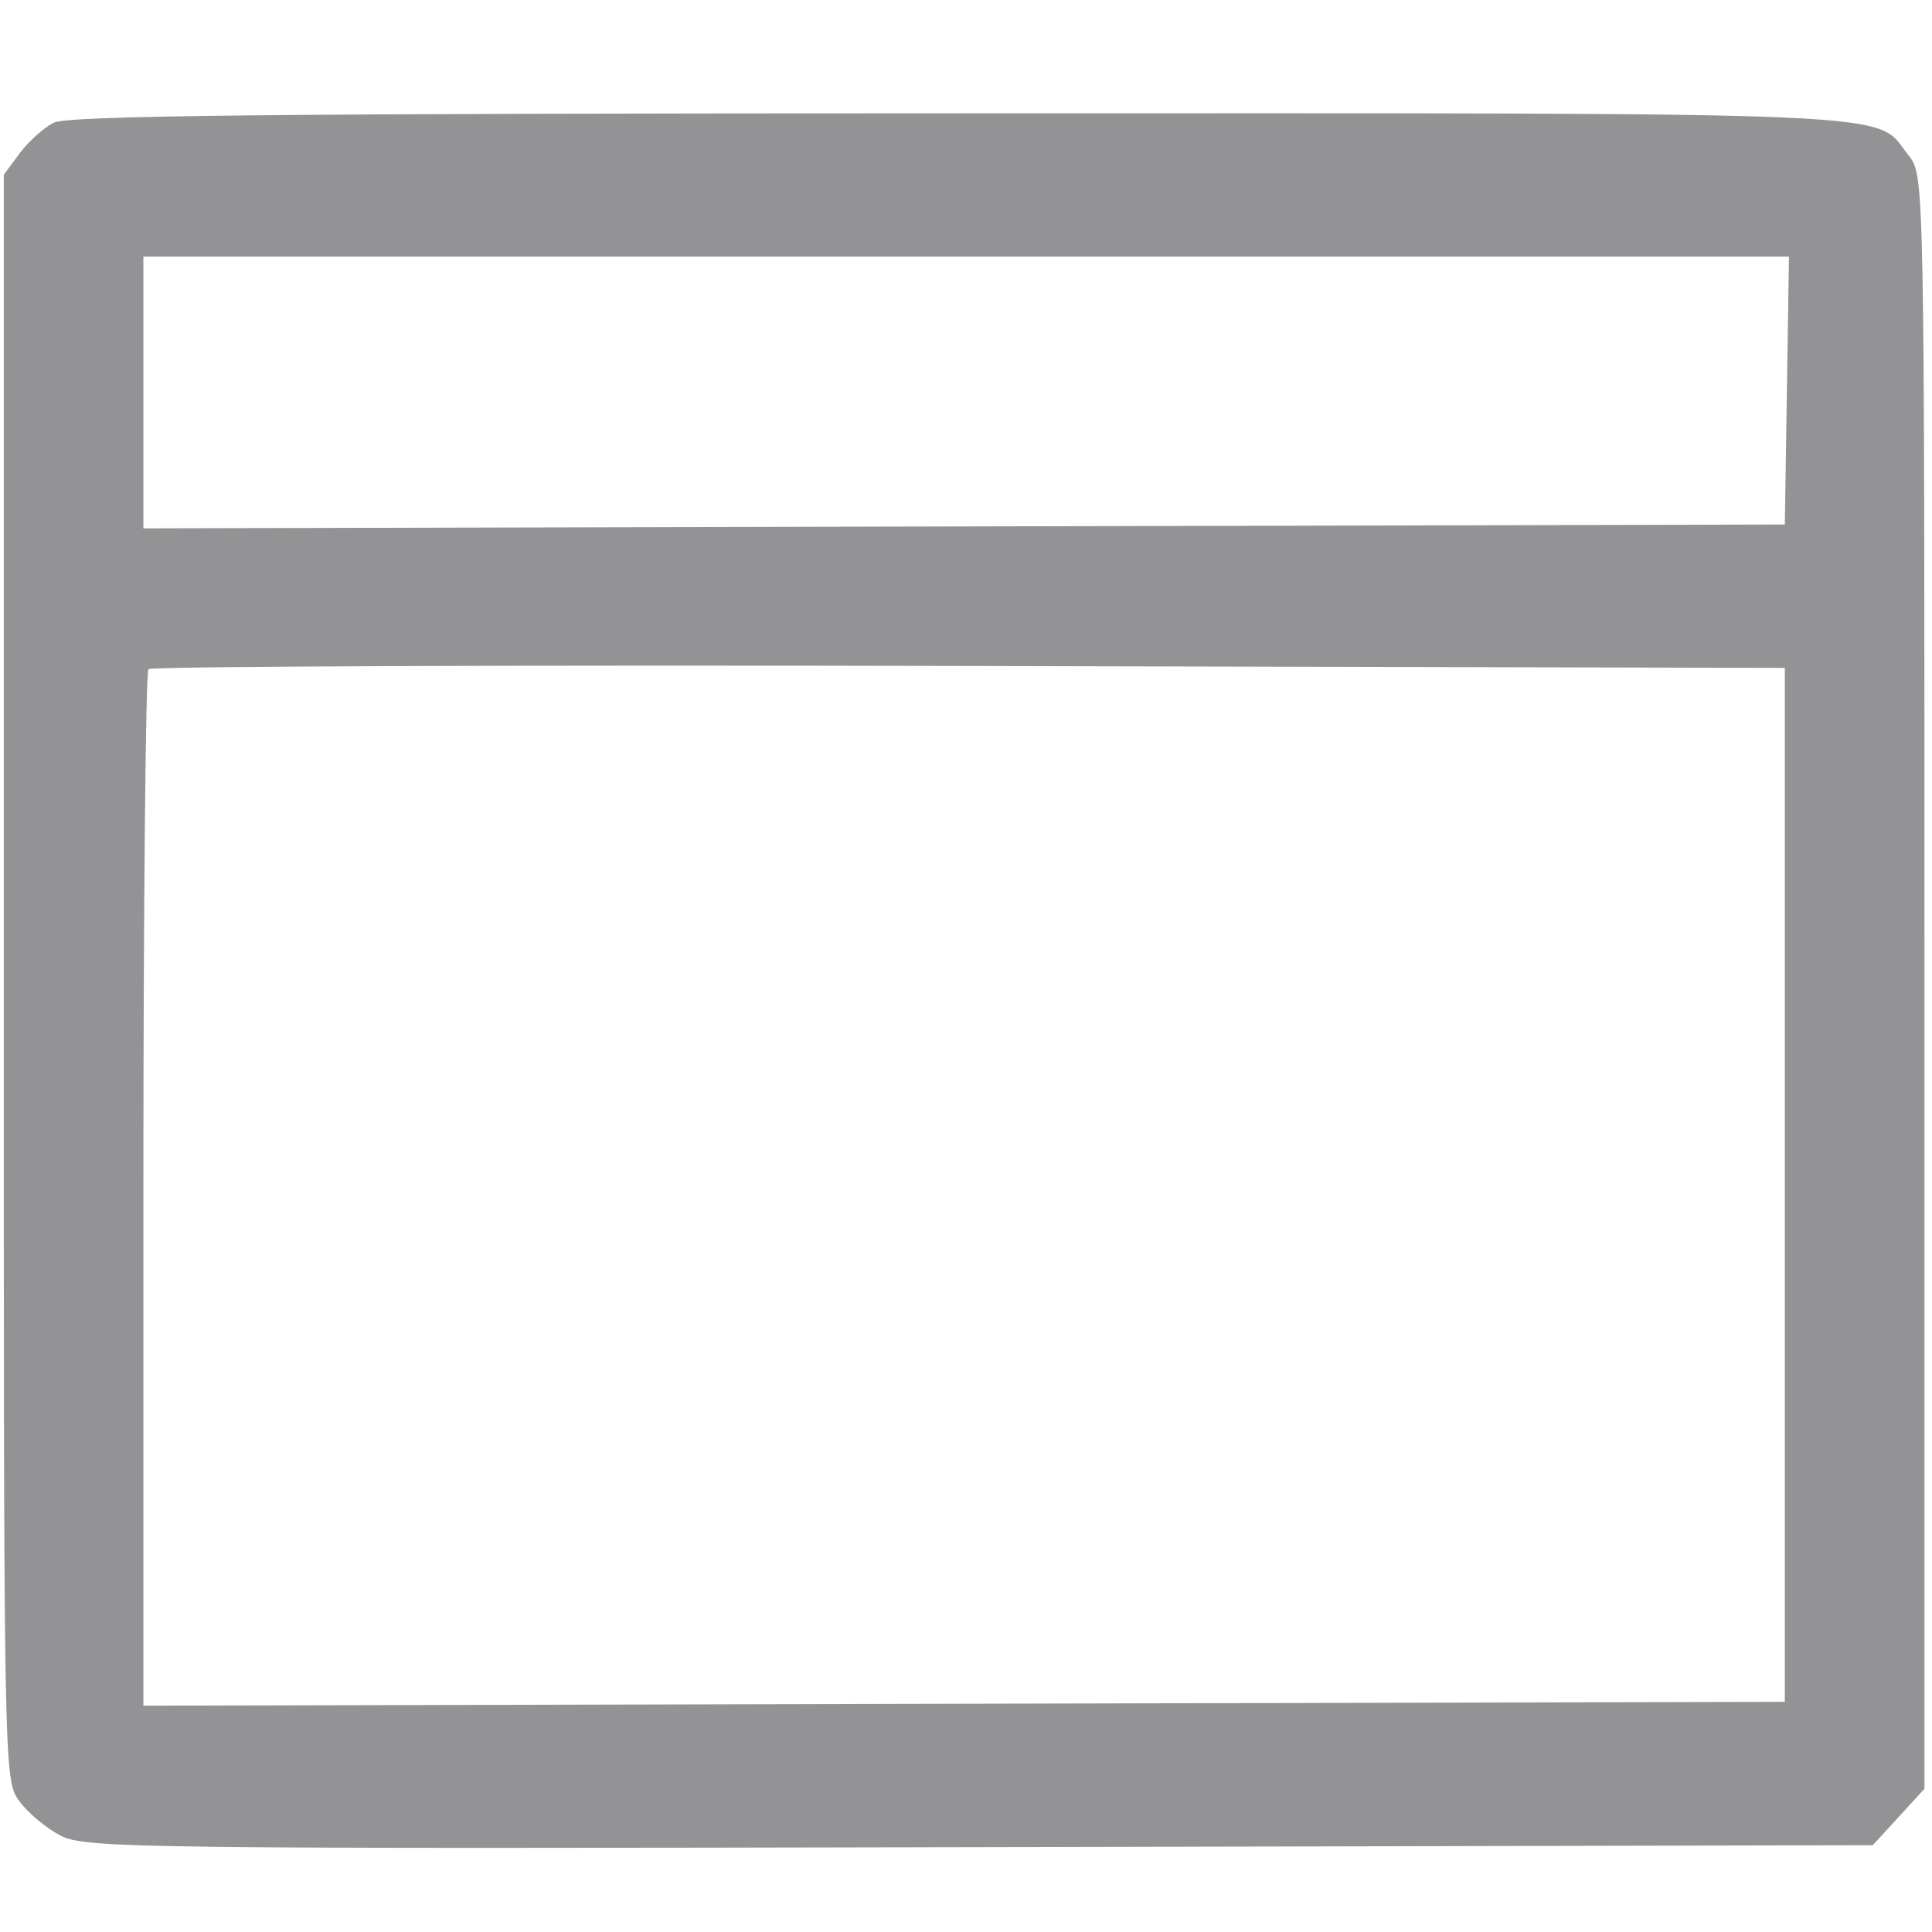
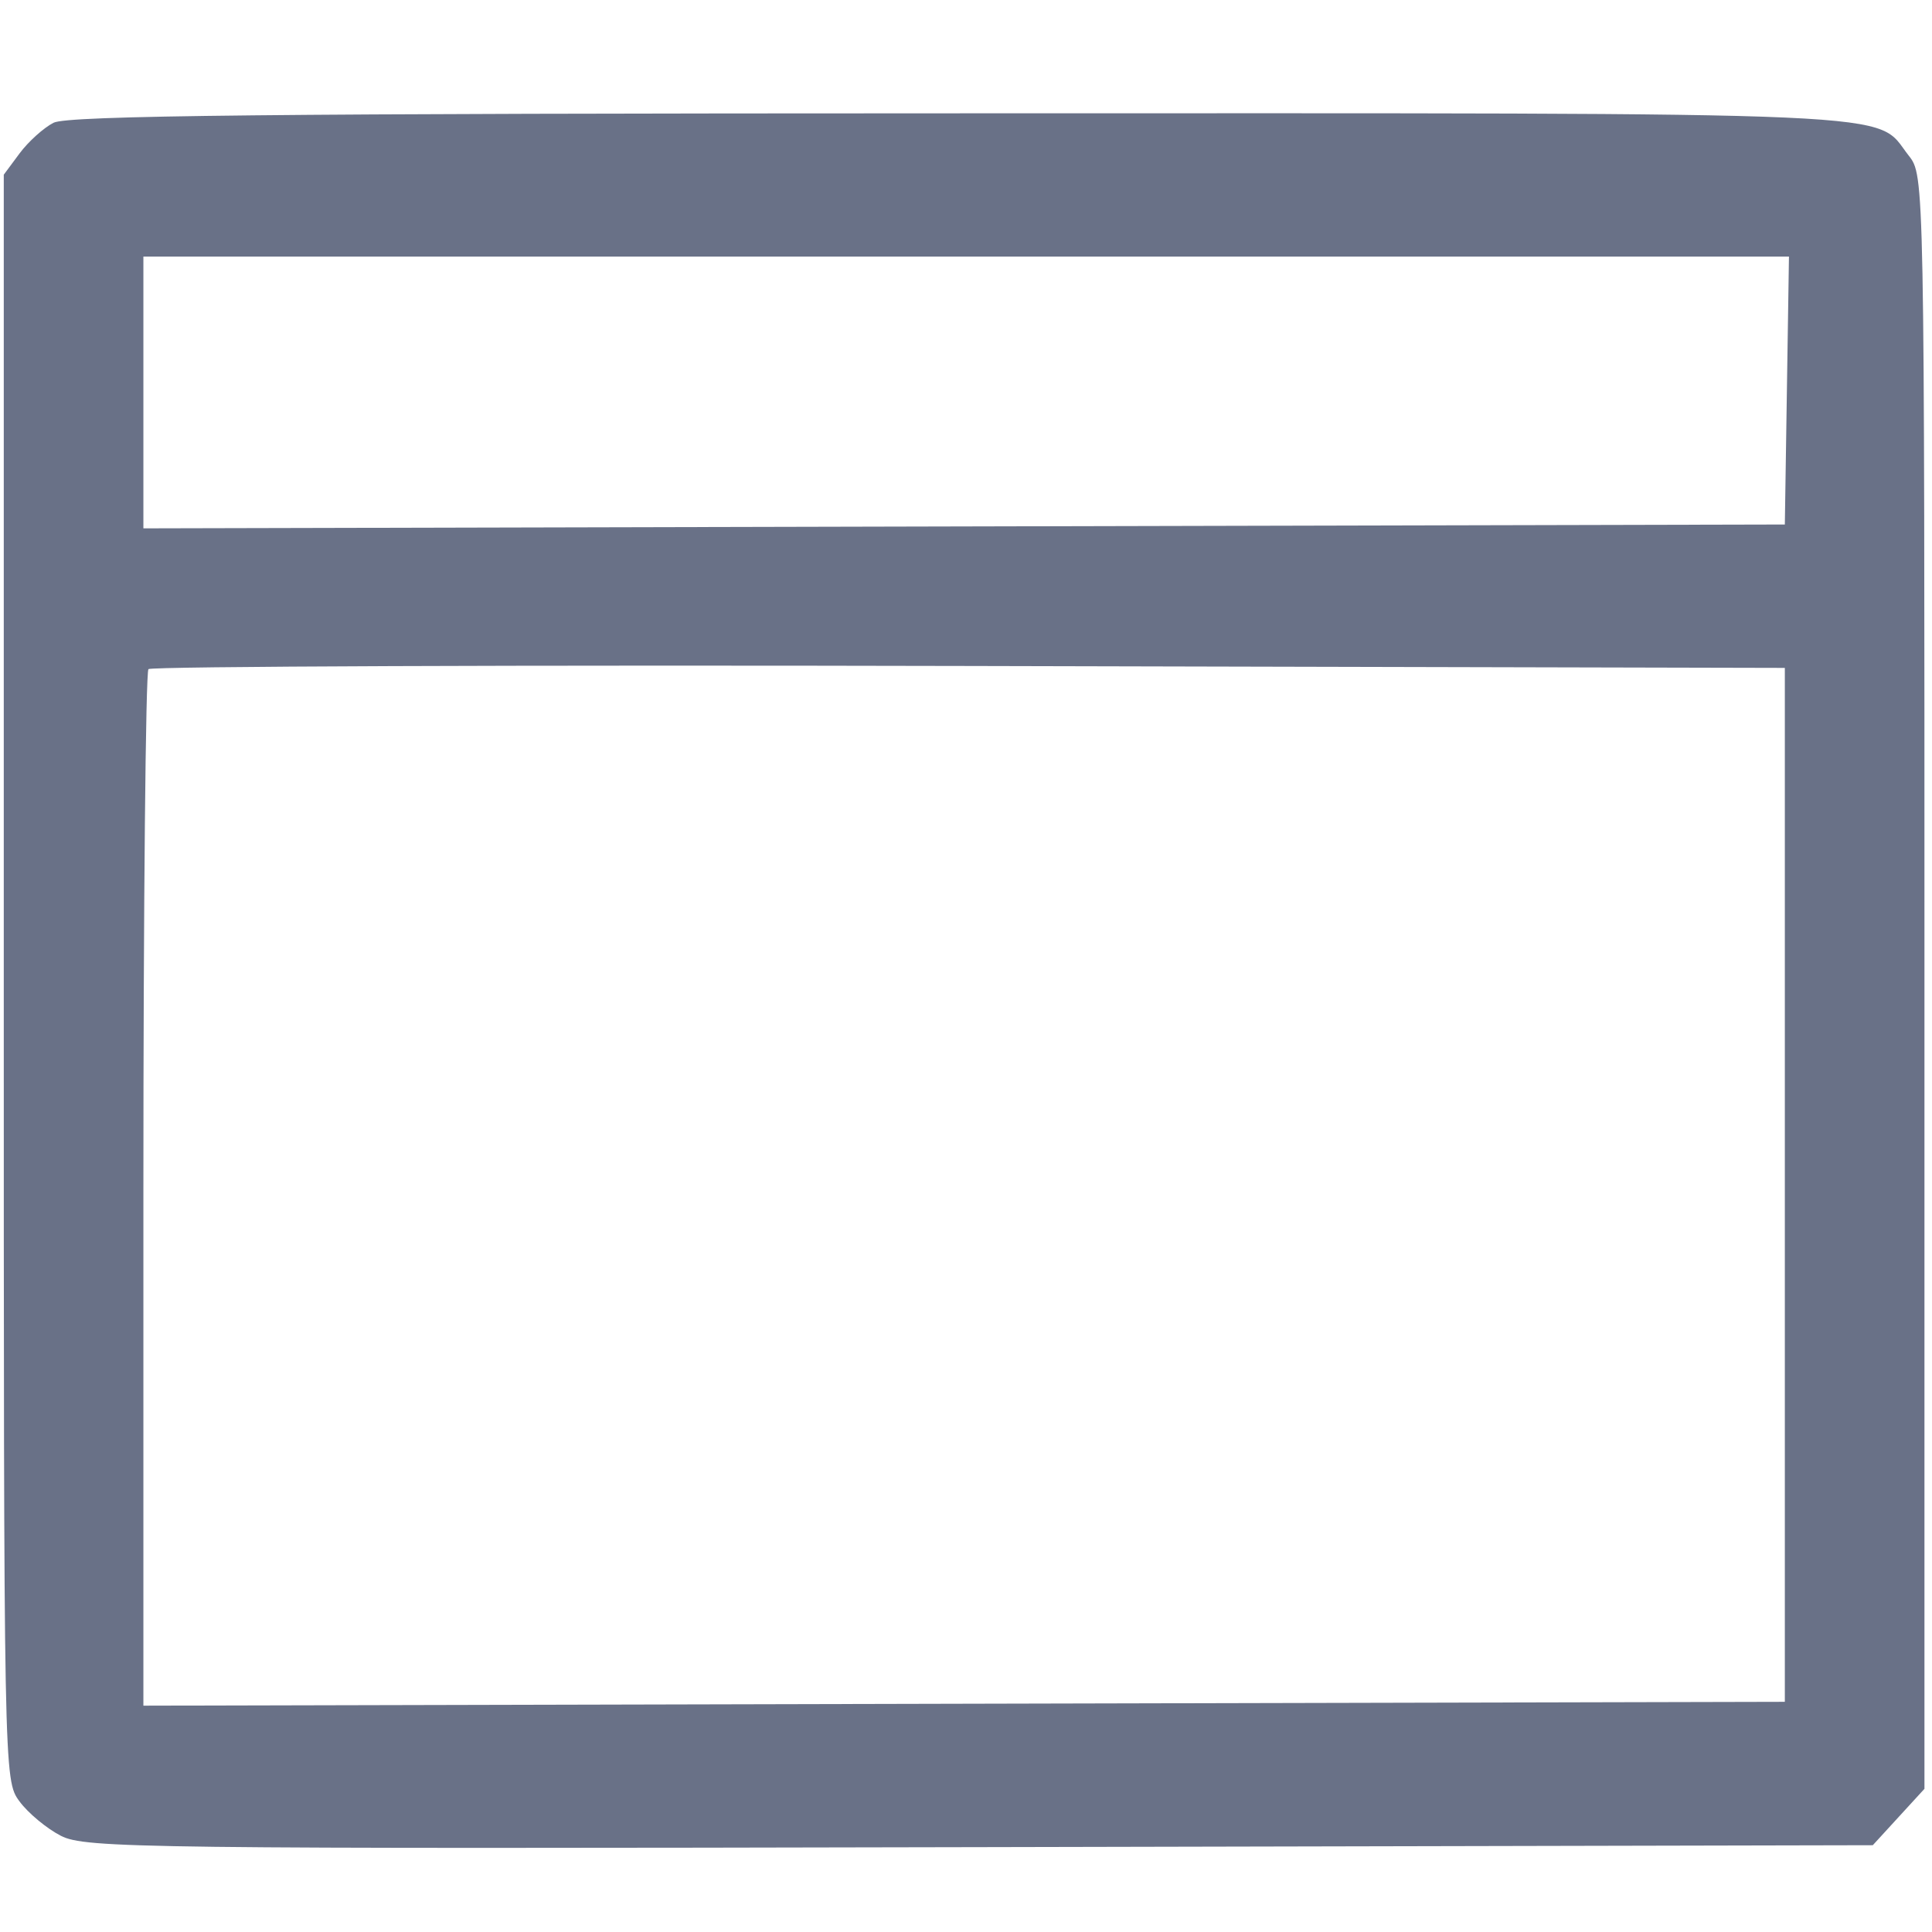
<svg xmlns="http://www.w3.org/2000/svg" t="1613973513102" class="icon" viewBox="0 0 256 256" version="1.1" p-id="1676" width="128" height="128">
  <defs>
    <style type="text/css" />
  </defs>
-   <path d="M 7.096 16.265 C 5.774 16.944, 3.749 18.770, 2.596 20.323 L 0.500 23.147 0.500 129.500 C 0.500 235.495, 0.507 235.863, 2.571 238.677 C 3.710 240.230, 6.185 242.290, 8.071 243.255 C 11.292 244.904, 18.679 244.995, 129.827 244.755 L 248.154 244.500 251.577 240.765 L 255 237.029 255 130.150 C 255 23.278, 255 23.270, 252.912 20.615 C 248.230 14.663, 255.752 14.999, 127.300 15.015 C 35.798 15.026, 8.963 15.305, 7.096 16.265 M 19 52.004 L 19 70.009 127.750 69.754 L 236.500 69.500 236.773 51.750 L 237.046 34 128.023 34 L 19 34 19 52.004 M 19.671 88.662 C 19.302 89.031, 19 120.085, 19 157.671 L 19 226.009 127.750 225.754 L 236.500 225.500 236.500 157 L 236.500 88.500 128.421 88.246 C 68.978 88.106, 20.040 88.293, 19.671 88.662" stroke="none" fill="#939395" fill-rule="evenodd" />
+   <path d="M 7.096 16.265 C 5.774 16.944, 3.749 18.770, 2.596 20.323 L 0.500 23.147 0.500 129.500 C 0.500 235.495, 0.507 235.863, 2.571 238.677 C 3.710 240.230, 6.185 242.290, 8.071 243.255 C 11.292 244.904, 18.679 244.995, 129.827 244.755 L 248.154 244.500 251.577 240.765 L 255 237.029 255 130.150 C 255 23.278, 255 23.270, 252.912 20.615 C 248.230 14.663, 255.752 14.999, 127.300 15.015 C 35.798 15.026, 8.963 15.305, 7.096 16.265 M 19 52.004 L 19 70.009 127.750 69.754 L 236.500 69.500 236.773 51.750 L 237.046 34 128.023 34 L 19 34 19 52.004 M 19.671 88.662 C 19.302 89.031, 19 120.085, 19 157.671 L 19 226.009 127.750 225.754 L 236.500 225.500 236.500 157 L 236.500 88.500 128.421 88.246 C 68.978 88.106, 20.040 88.293, 19.671 88.662" stroke="none" fill="#697187" fill-rule="evenodd" />
</svg>
